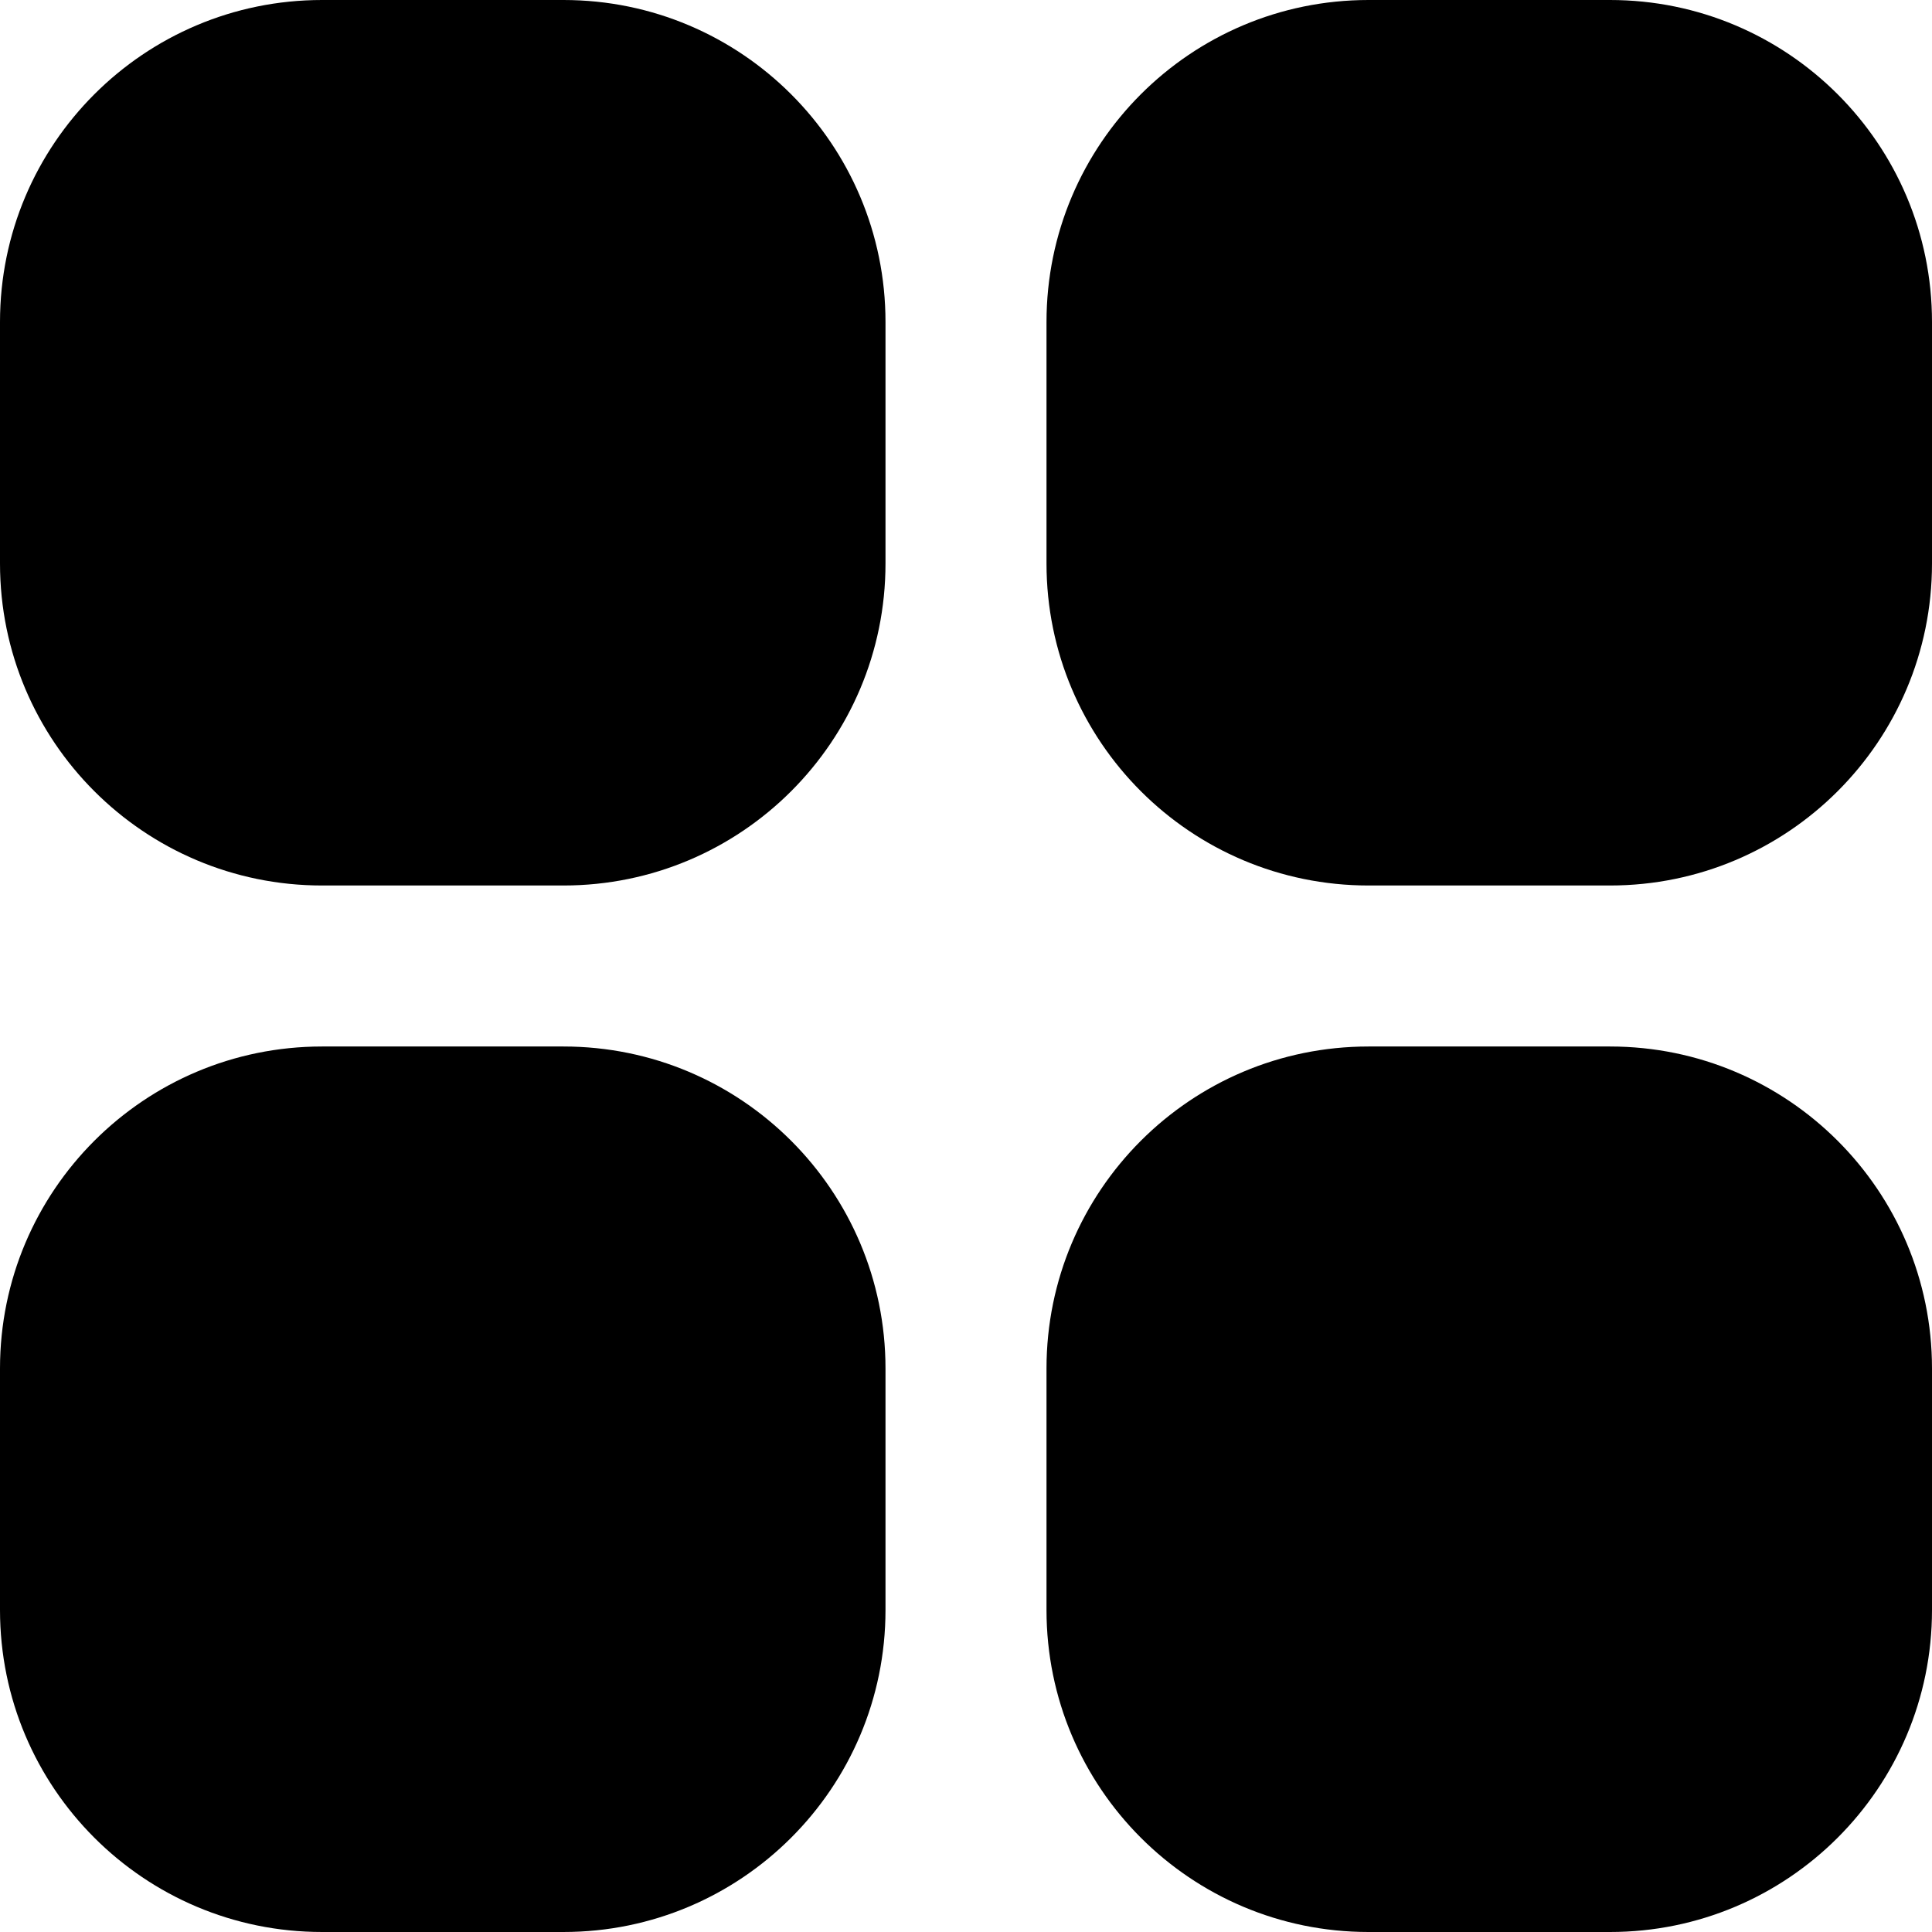
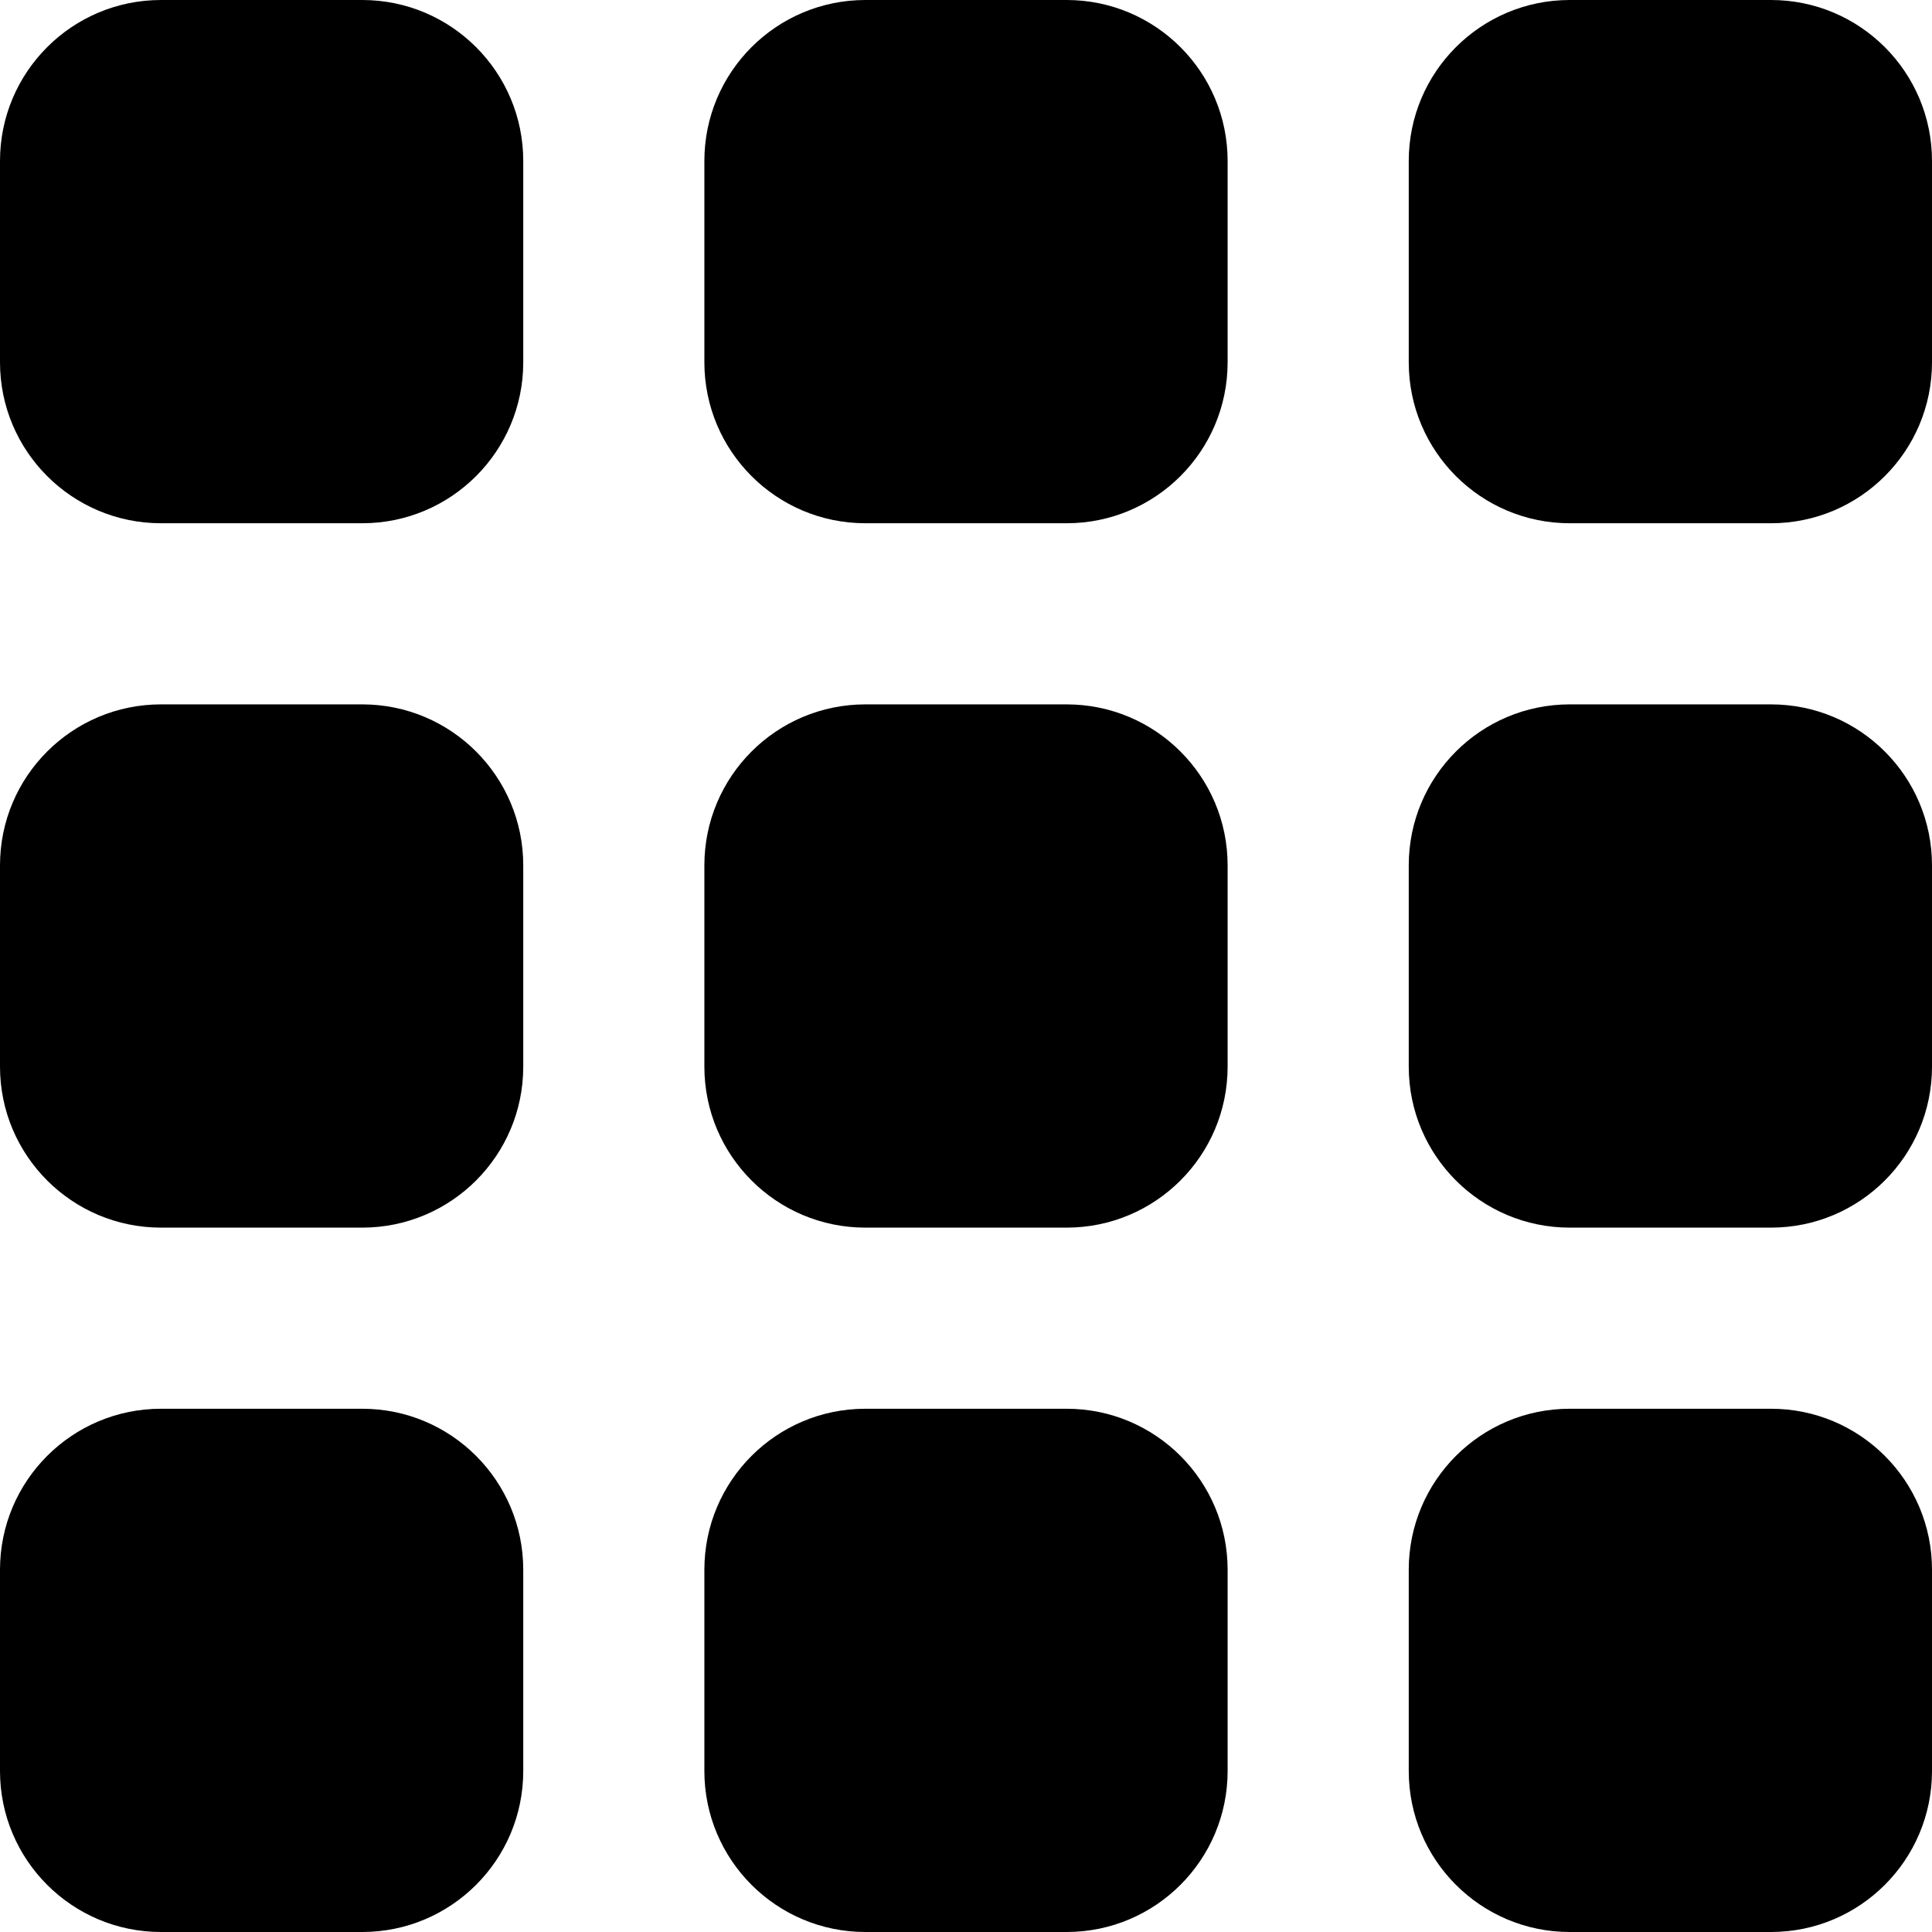
<svg xmlns="http://www.w3.org/2000/svg" version="1.1" id="Capa_1" x="0px" y="0px" viewBox="0 0 512 512" style="enable-background:new 0 0 512 512;" xml:space="preserve" width="512" height="512">
  <g>
-     <path d="M85.333,0h64c47.128,0,85.333,38.205,85.333,85.333v64c0,47.128-38.205,85.333-85.333,85.333h-64   C38.205,234.667,0,196.462,0,149.333v-64C0,38.205,38.205,0,85.333,0z" />
-     <path d="M362.667,0h64C473.795,0,512,38.205,512,85.333v64c0,47.128-38.205,85.333-85.333,85.333h-64   c-47.128,0-85.333-38.205-85.333-85.333v-64C277.333,38.205,315.538,0,362.667,0z" />
-     <path d="M85.333,277.333h64c47.128,0,85.333,38.205,85.333,85.333v64c0,47.128-38.205,85.333-85.333,85.333h-64   C38.205,512,0,473.795,0,426.667v-64C0,315.538,38.205,277.333,85.333,277.333z" />
-     <path d="M362.667,277.333h64c47.128,0,85.333,38.205,85.333,85.333v64C512,473.795,473.795,512,426.667,512h-64   c-47.128,0-85.333-38.205-85.333-85.333v-64C277.333,315.538,315.538,277.333,362.667,277.333z" />
+     <path d="M42.667,373.333H96c23.564,0,42.667,19.103,42.667,42.667v53.333C138.667,492.898,119.564,512,96,512H42.667   C19.103,512,0,492.898,0,469.333V416C0,392.436,19.103,373.333,42.667,373.333z" />
+     <path d="M416,373.333h53.333C492.898,373.333,512,392.436,512,416v53.333C512,492.898,492.898,512,469.333,512H416   c-23.564,0-42.667-19.102-42.667-42.667V416C373.333,392.436,392.436,373.333,416,373.333z" />
+     <path d="M42.667,186.667H96c23.564,0,42.667,19.103,42.667,42.667v53.333c0,23.564-19.103,42.667-42.667,42.667H42.667   C19.103,325.333,0,306.231,0,282.667v-53.333C0,205.769,19.103,186.667,42.667,186.667z" />
+     <path d="M416,186.667h53.333c23.564,0,42.667,19.103,42.667,42.667v53.333c0,23.564-19.102,42.667-42.667,42.667H416   c-23.564,0-42.667-19.103-42.667-42.667v-53.333C373.333,205.769,392.436,186.667,416,186.667z" />
+     <path d="M42.667,0H96c23.564,0,42.667,19.103,42.667,42.667V96c0,23.564-19.103,42.667-42.667,42.667H42.667   C19.103,138.667,0,119.564,0,96V42.667C0,19.103,19.103,0,42.667,0z" />
+     <path d="M229.333,373.333h53.333c23.564,0,42.667,19.103,42.667,42.667v53.333c0,23.564-19.103,42.667-42.667,42.667h-53.333   c-23.564,0-42.667-19.102-42.667-42.667V416C186.667,392.436,205.769,373.333,229.333,373.333z" />
+     <path d="M229.333,186.667h53.333c23.564,0,42.667,19.103,42.667,42.667v53.333c0,23.564-19.103,42.667-42.667,42.667h-53.333   c-23.564,0-42.667-19.103-42.667-42.667v-53.333C186.667,205.769,205.769,186.667,229.333,186.667z" />
+     <path d="M229.333,0h53.333c23.564,0,42.667,19.103,42.667,42.667V96c0,23.564-19.103,42.667-42.667,42.667h-53.333   c-23.564,0-42.667-19.103-42.667-42.667V42.667C186.667,19.103,205.769,0,229.333,0z" />
+     <path d="M416,0h53.333C492.898,0,512,19.103,512,42.667V96c0,23.564-19.102,42.667-42.667,42.667H416   c-23.564,0-42.667-19.103-42.667-42.667V42.667C373.333,19.103,392.436,0,416,0z" />
  </g>
</svg>
